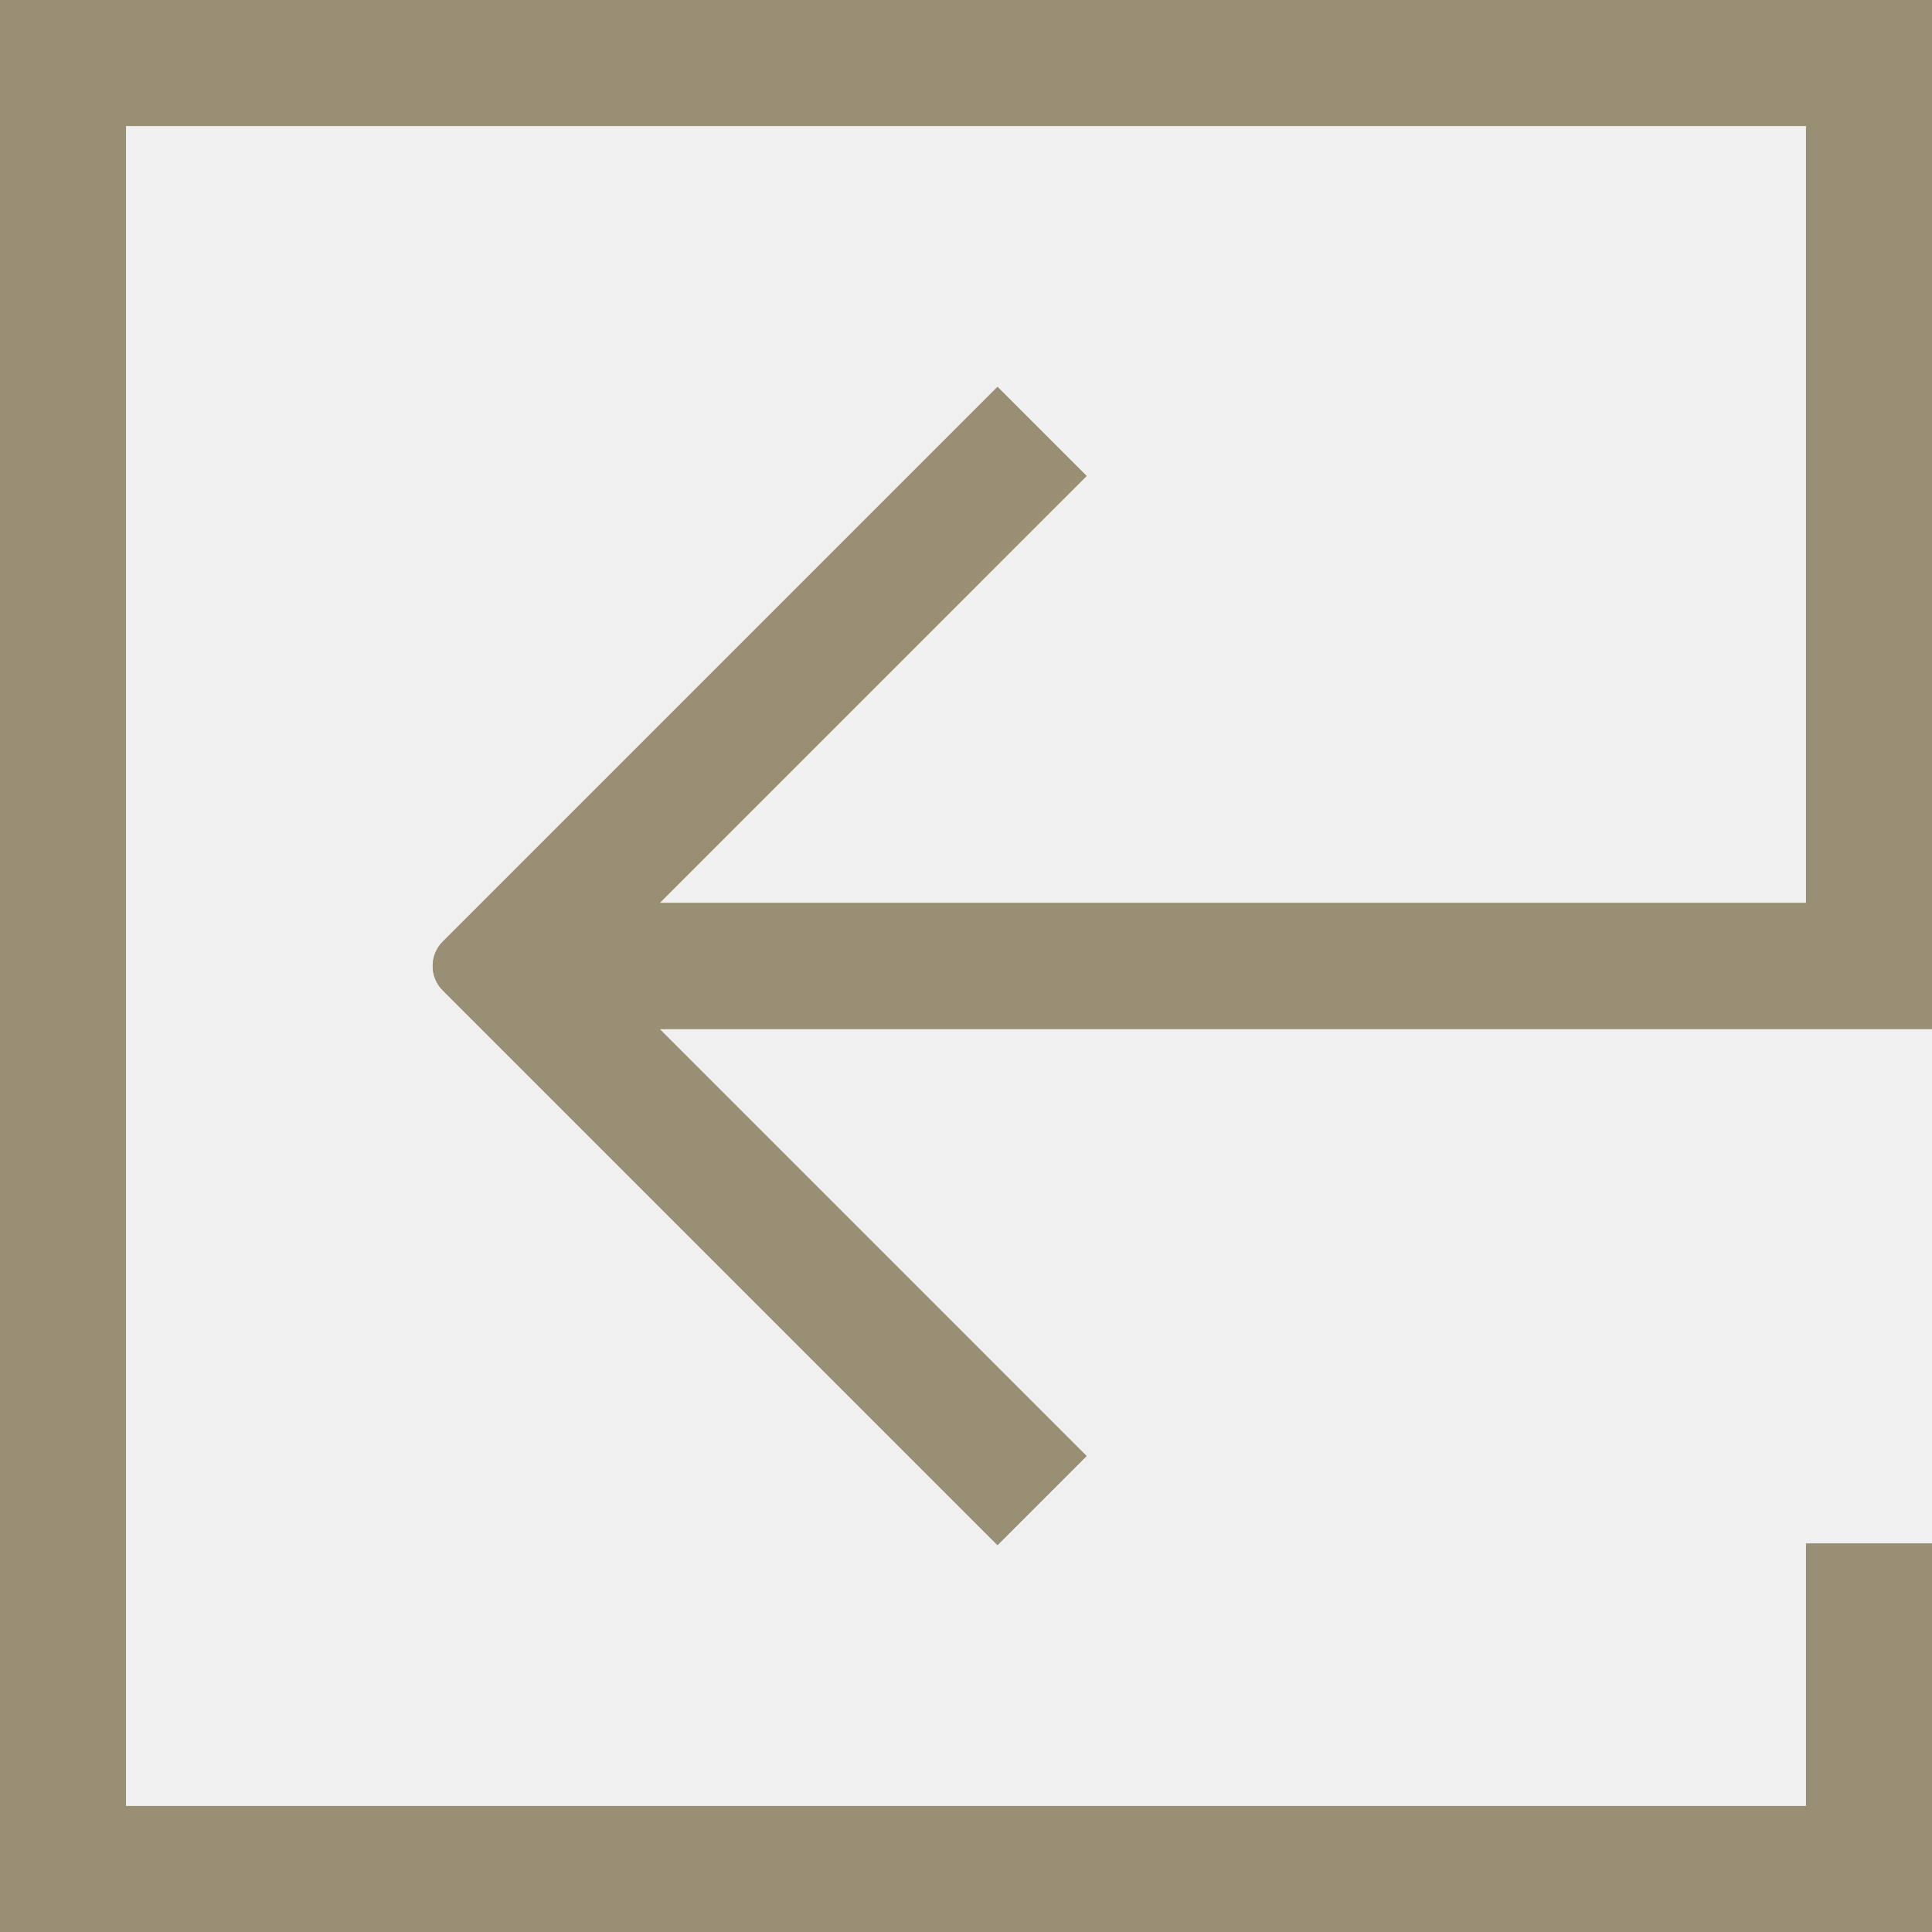
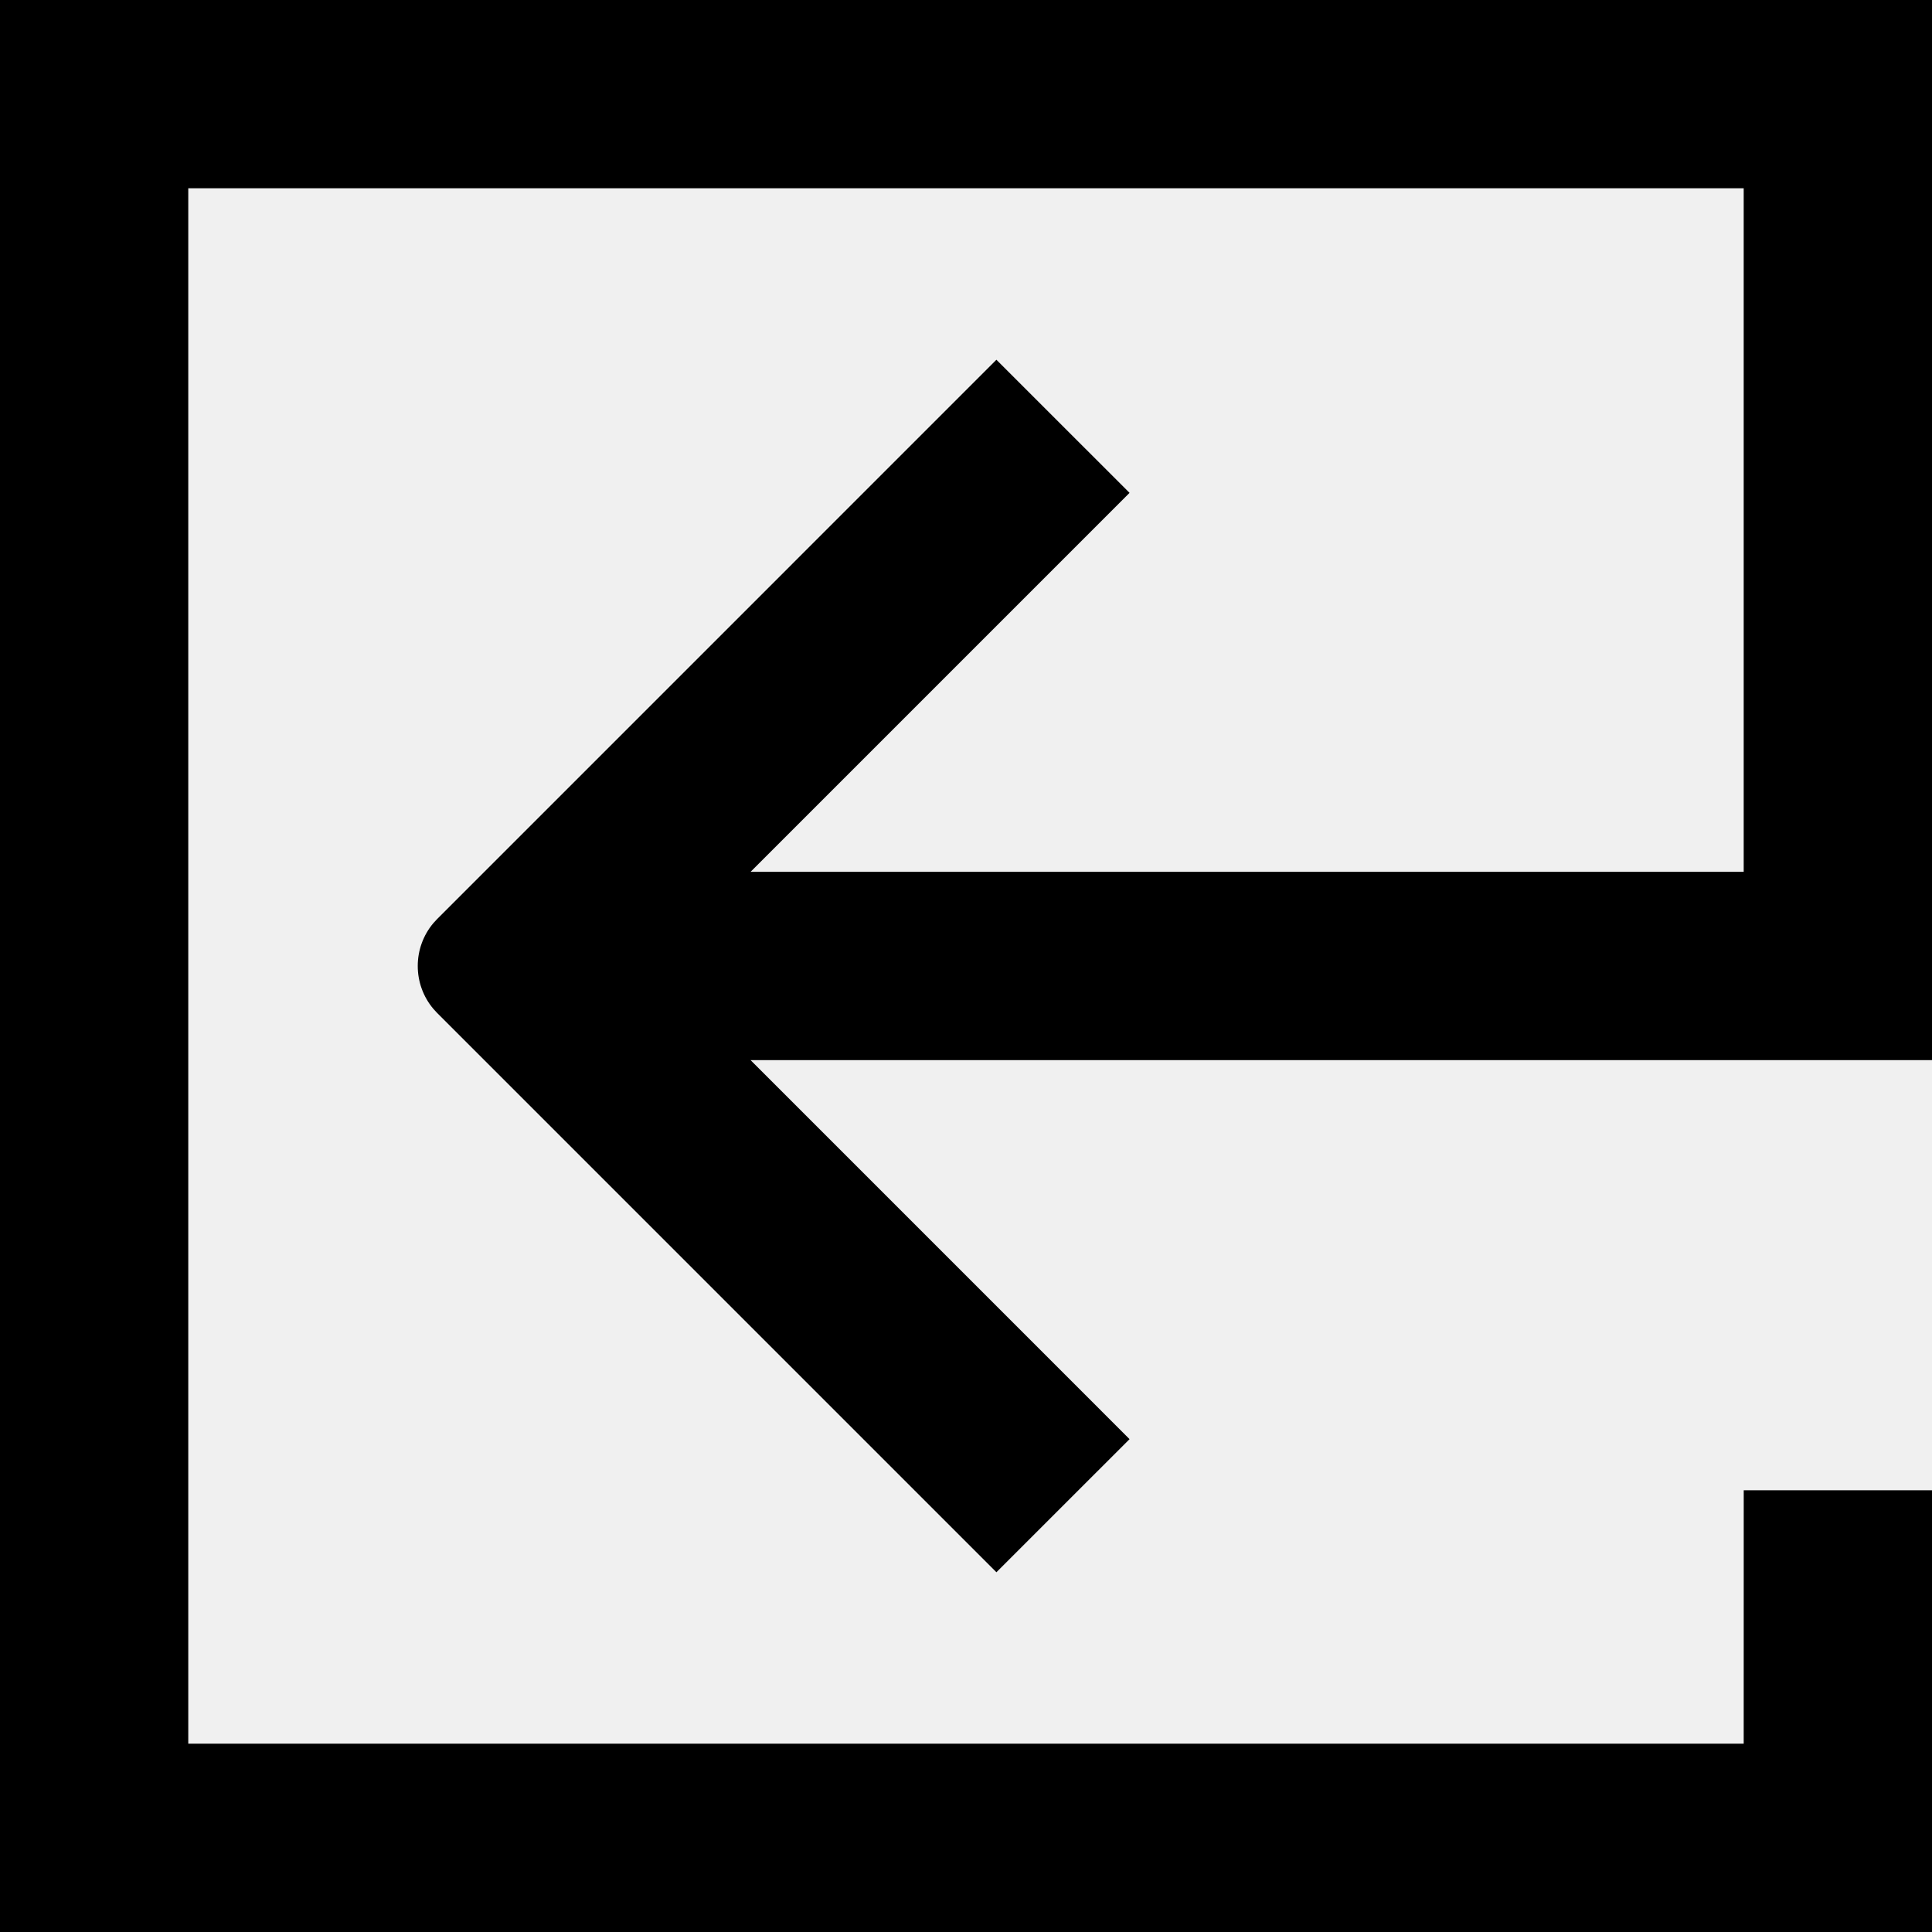
- <svg xmlns="http://www.w3.org/2000/svg" width="56" height="56" viewBox="0 0 56 56" fill="none">
-   <g id="logo">
-     <g id="Union">
-       <mask id="path-2-inside-1" fill="white">
-         <path fill-rule="evenodd" clip-rule="evenodd" d="M0 0H56L56 29.826L54.174 29.826L52.348 29.826L19.118 29.826L31.495 42.204L28.913 44.786L12.834 28.707C12.444 28.317 12.444 27.683 12.834 27.293L28.913 11.214L31.495 13.796L19.118 26.174H52.348V3.652H3.652V52.348H52.348V44.739H56L56 56H0V0Z" />
-       </mask>
-       <path fill-rule="evenodd" clip-rule="evenodd" d="M0 0H56L56 29.826L54.174 29.826L52.348 29.826L19.118 29.826L31.495 42.204L28.913 44.786L12.834 28.707C12.444 28.317 12.444 27.683 12.834 27.293L28.913 11.214L31.495 13.796L19.118 26.174H52.348V3.652H3.652V52.348H52.348V44.739H56L56 56H0V0Z" fill="#988F75" />
-       <path d="M56 0L57 -1.27898e-07V-1H56V0ZM0 0V-1H-1V0H0ZM56 29.826V30.826L57 30.826V29.826H56ZM54.174 29.826V30.826V29.826ZM52.348 29.826V28.826V29.826ZM19.118 29.826V28.826H16.704L18.411 30.533L19.118 29.826ZM31.495 42.204L32.203 42.911L32.91 42.204L32.203 41.496L31.495 42.204ZM28.913 44.786L28.206 45.493L28.913 46.2L29.62 45.493L28.913 44.786ZM12.834 28.707L13.541 28H13.541L12.834 28.707ZM12.834 27.293L12.127 26.586L12.127 26.586L12.834 27.293ZM28.913 11.214L29.62 10.507L28.913 9.8L28.206 10.507L28.913 11.214ZM31.495 13.796L32.203 14.504L32.91 13.796L32.203 13.089L31.495 13.796ZM19.118 26.174L18.411 25.467L16.704 27.174H19.118V26.174ZM52.348 26.174V27.174H53.348V26.174H52.348ZM52.348 3.652H53.348V2.652H52.348V3.652ZM3.652 3.652V2.652H2.652V3.652H3.652ZM3.652 52.348H2.652V53.348H3.652V52.348ZM52.348 52.348V53.348H53.348V52.348H52.348ZM52.348 44.739V43.739H51.348V44.739H52.348ZM56 44.739H57V43.739H56V44.739ZM56 56V57H57V56H56ZM0 56H-1V57H0V56ZM56 -1H0V1H56V-1ZM57 29.826L57 -1.27898e-07L55 1.27898e-07L55 29.826H57ZM54.174 30.826L56 30.826V28.826L54.174 28.826V30.826ZM52.348 30.826L54.174 30.826V28.826L52.348 28.826V30.826ZM19.118 30.826L52.348 30.826V28.826L19.118 28.826V30.826ZM32.203 41.496L19.825 29.119L18.411 30.533L30.788 42.911L32.203 41.496ZM29.62 45.493L32.203 42.911L30.788 41.496L28.206 44.079L29.62 45.493ZM12.127 29.414L28.206 45.493L29.62 44.079L13.541 28L12.127 29.414ZM12.127 26.586C11.346 27.367 11.346 28.633 12.127 29.414L13.541 28H13.541L12.127 26.586ZM28.206 10.507L12.127 26.586L13.541 28L29.62 11.921L28.206 10.507ZM32.203 13.089L29.62 10.507L28.206 11.921L30.788 14.504L32.203 13.089ZM19.825 26.881L32.203 14.504L30.788 13.089L18.411 25.467L19.825 26.881ZM52.348 25.174H19.118V27.174H52.348V25.174ZM51.348 3.652V26.174H53.348V3.652H51.348ZM3.652 4.652H52.348V2.652H3.652V4.652ZM4.652 52.348V3.652H2.652V52.348H4.652ZM52.348 51.348H3.652V53.348H52.348V51.348ZM51.348 44.739V52.348H53.348V44.739H51.348ZM56 43.739H52.348V45.739H56V43.739ZM57 56L57 44.739H55L55 56H57ZM0 57H56V55H0V57ZM-1 0V56H1V0H-1Z" fill="#988F75" mask="url(#path-2-inside-1)" />
-     </g>
-   </g>
+ <svg xmlns="http://www.w3.org/2000/svg" width="58" height="58" viewBox="0 0 58 58">
+   <path d="M58,0 L58,31.826 L22.533,31.826 L33.91,43.204 L29.913,47.2 L13.127,30.414 L13.01,30.287 C12.385,29.545 12.385,28.455 13.01,27.713 L13.127,27.586 L29.913,10.8 L33.91,14.796 L22.533,26.173 L52.347,26.173 L52.347,5.652 L5.652,5.652 L5.652,52.347 L52.347,52.347 L52.348,44.739 L58,44.739 L58,58 L0,58 L0,0 L58,0 Z" />
</svg>
